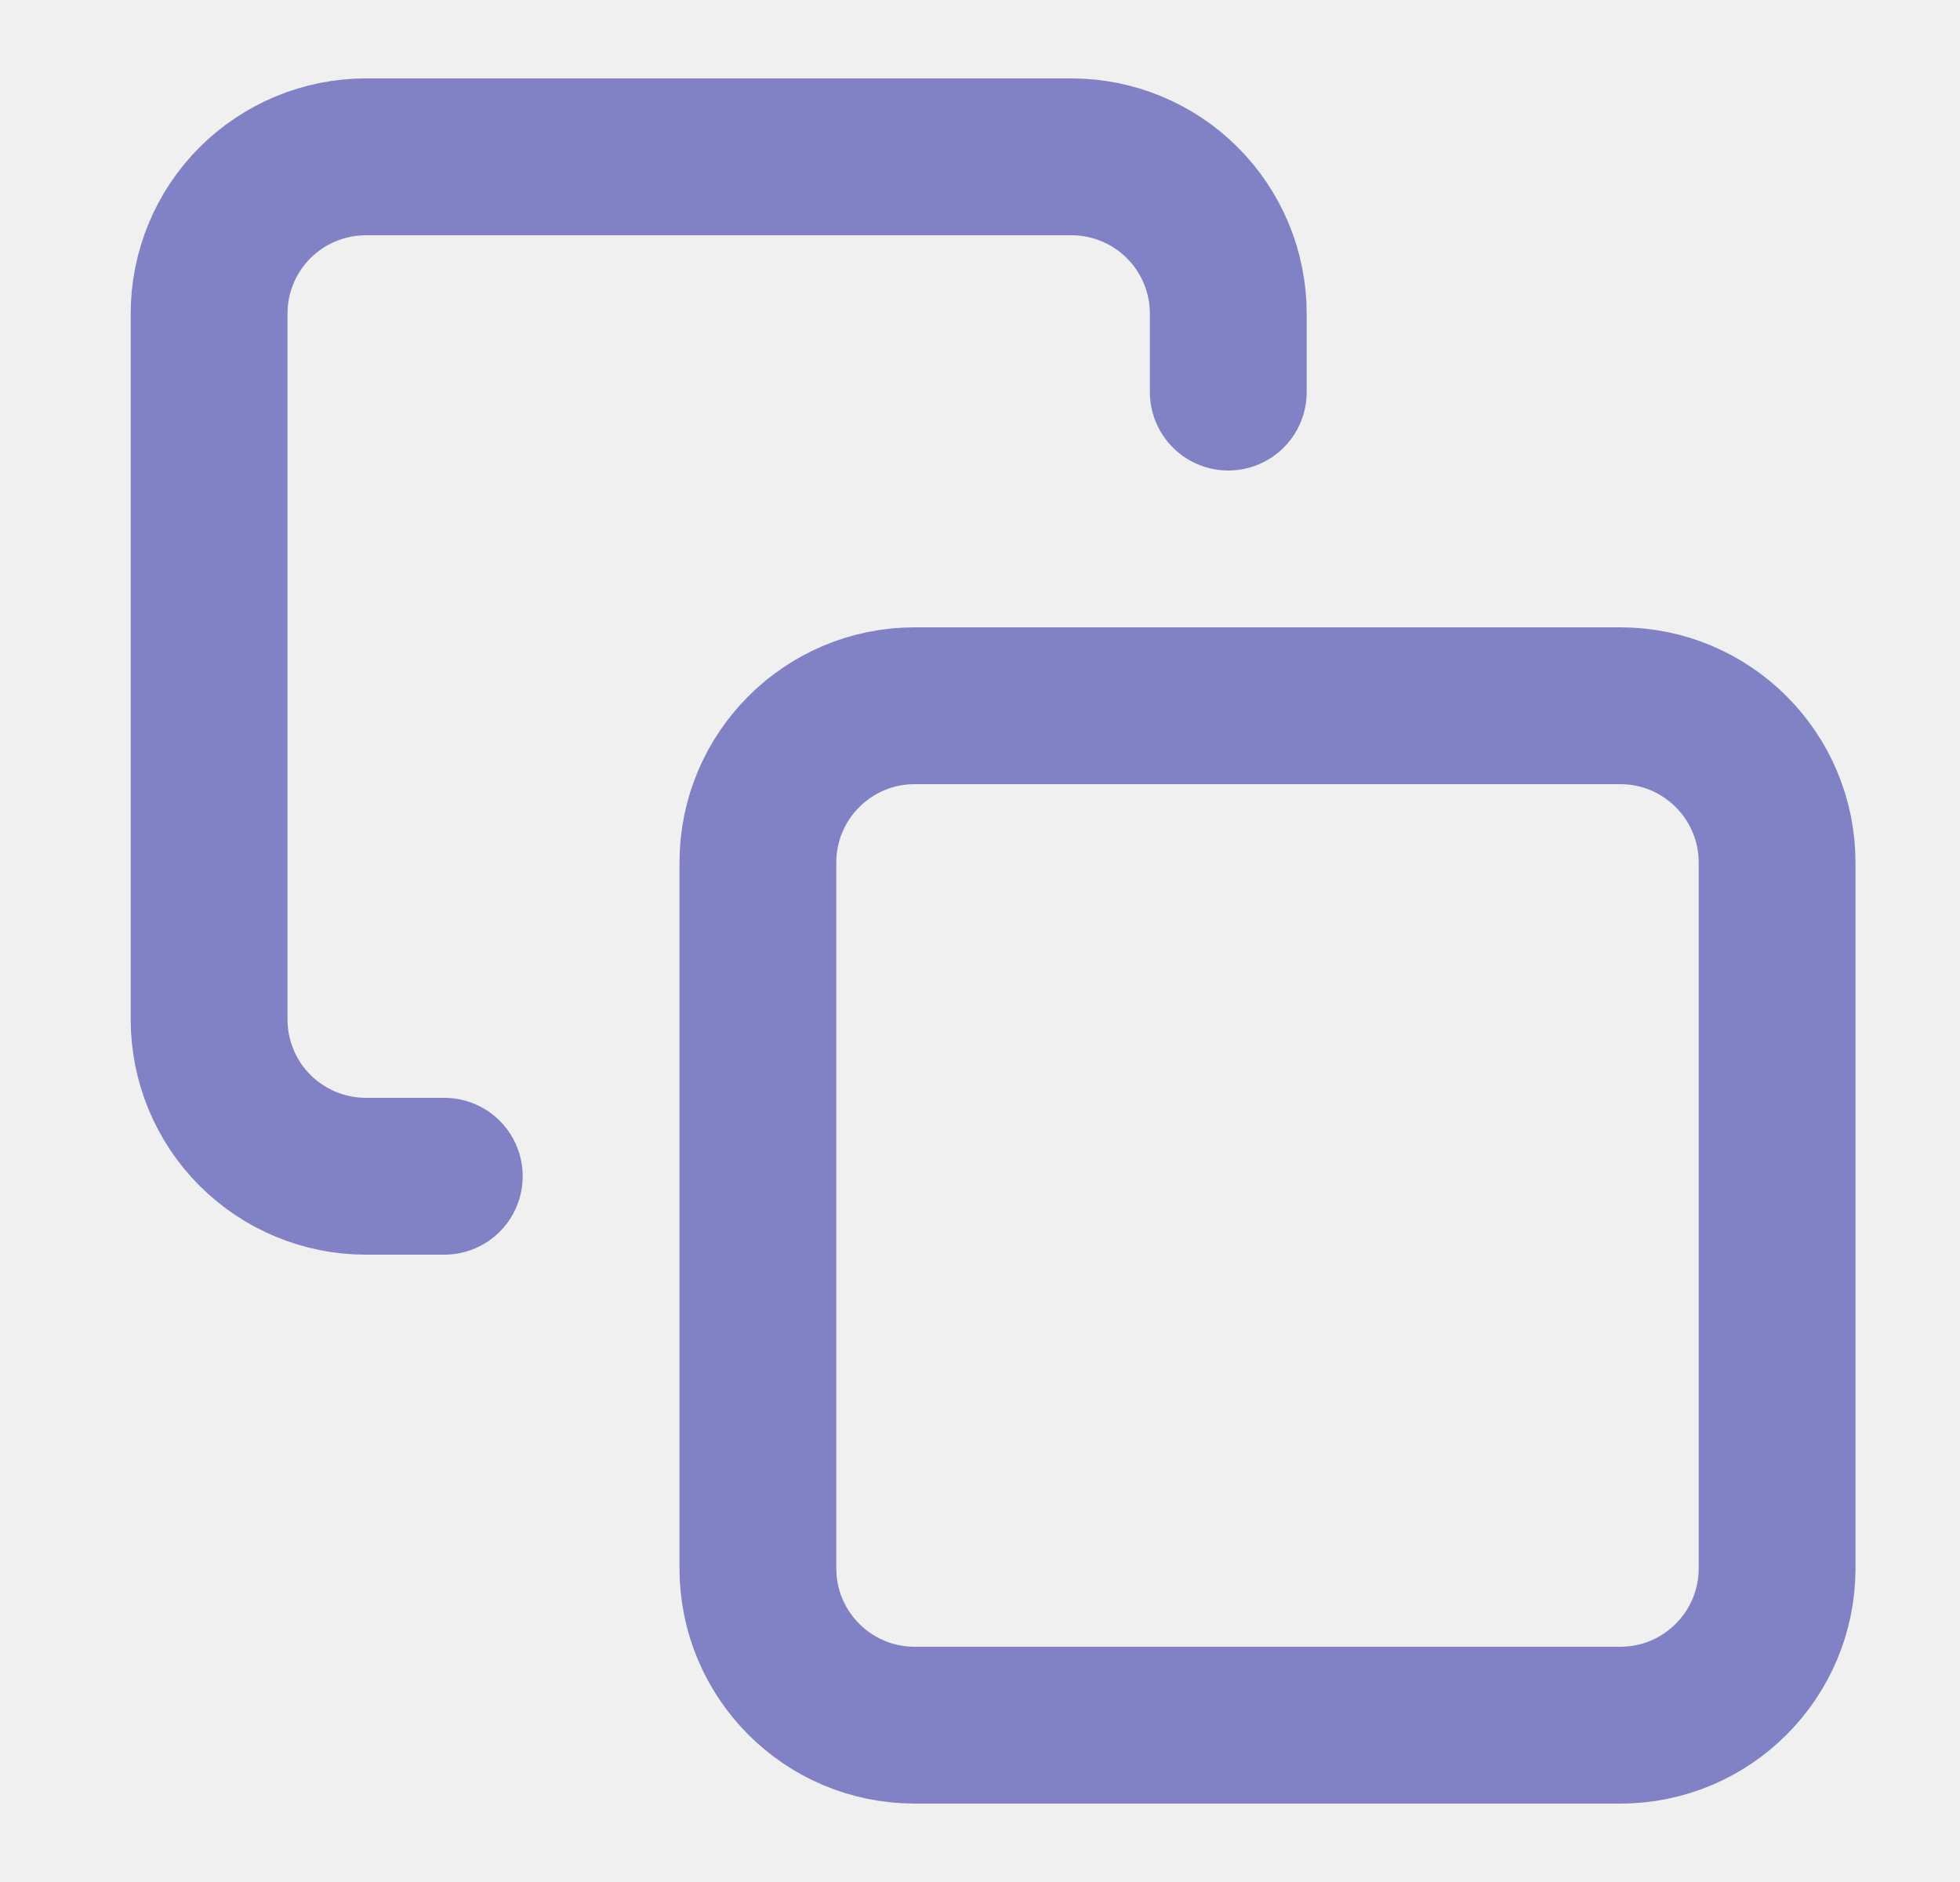
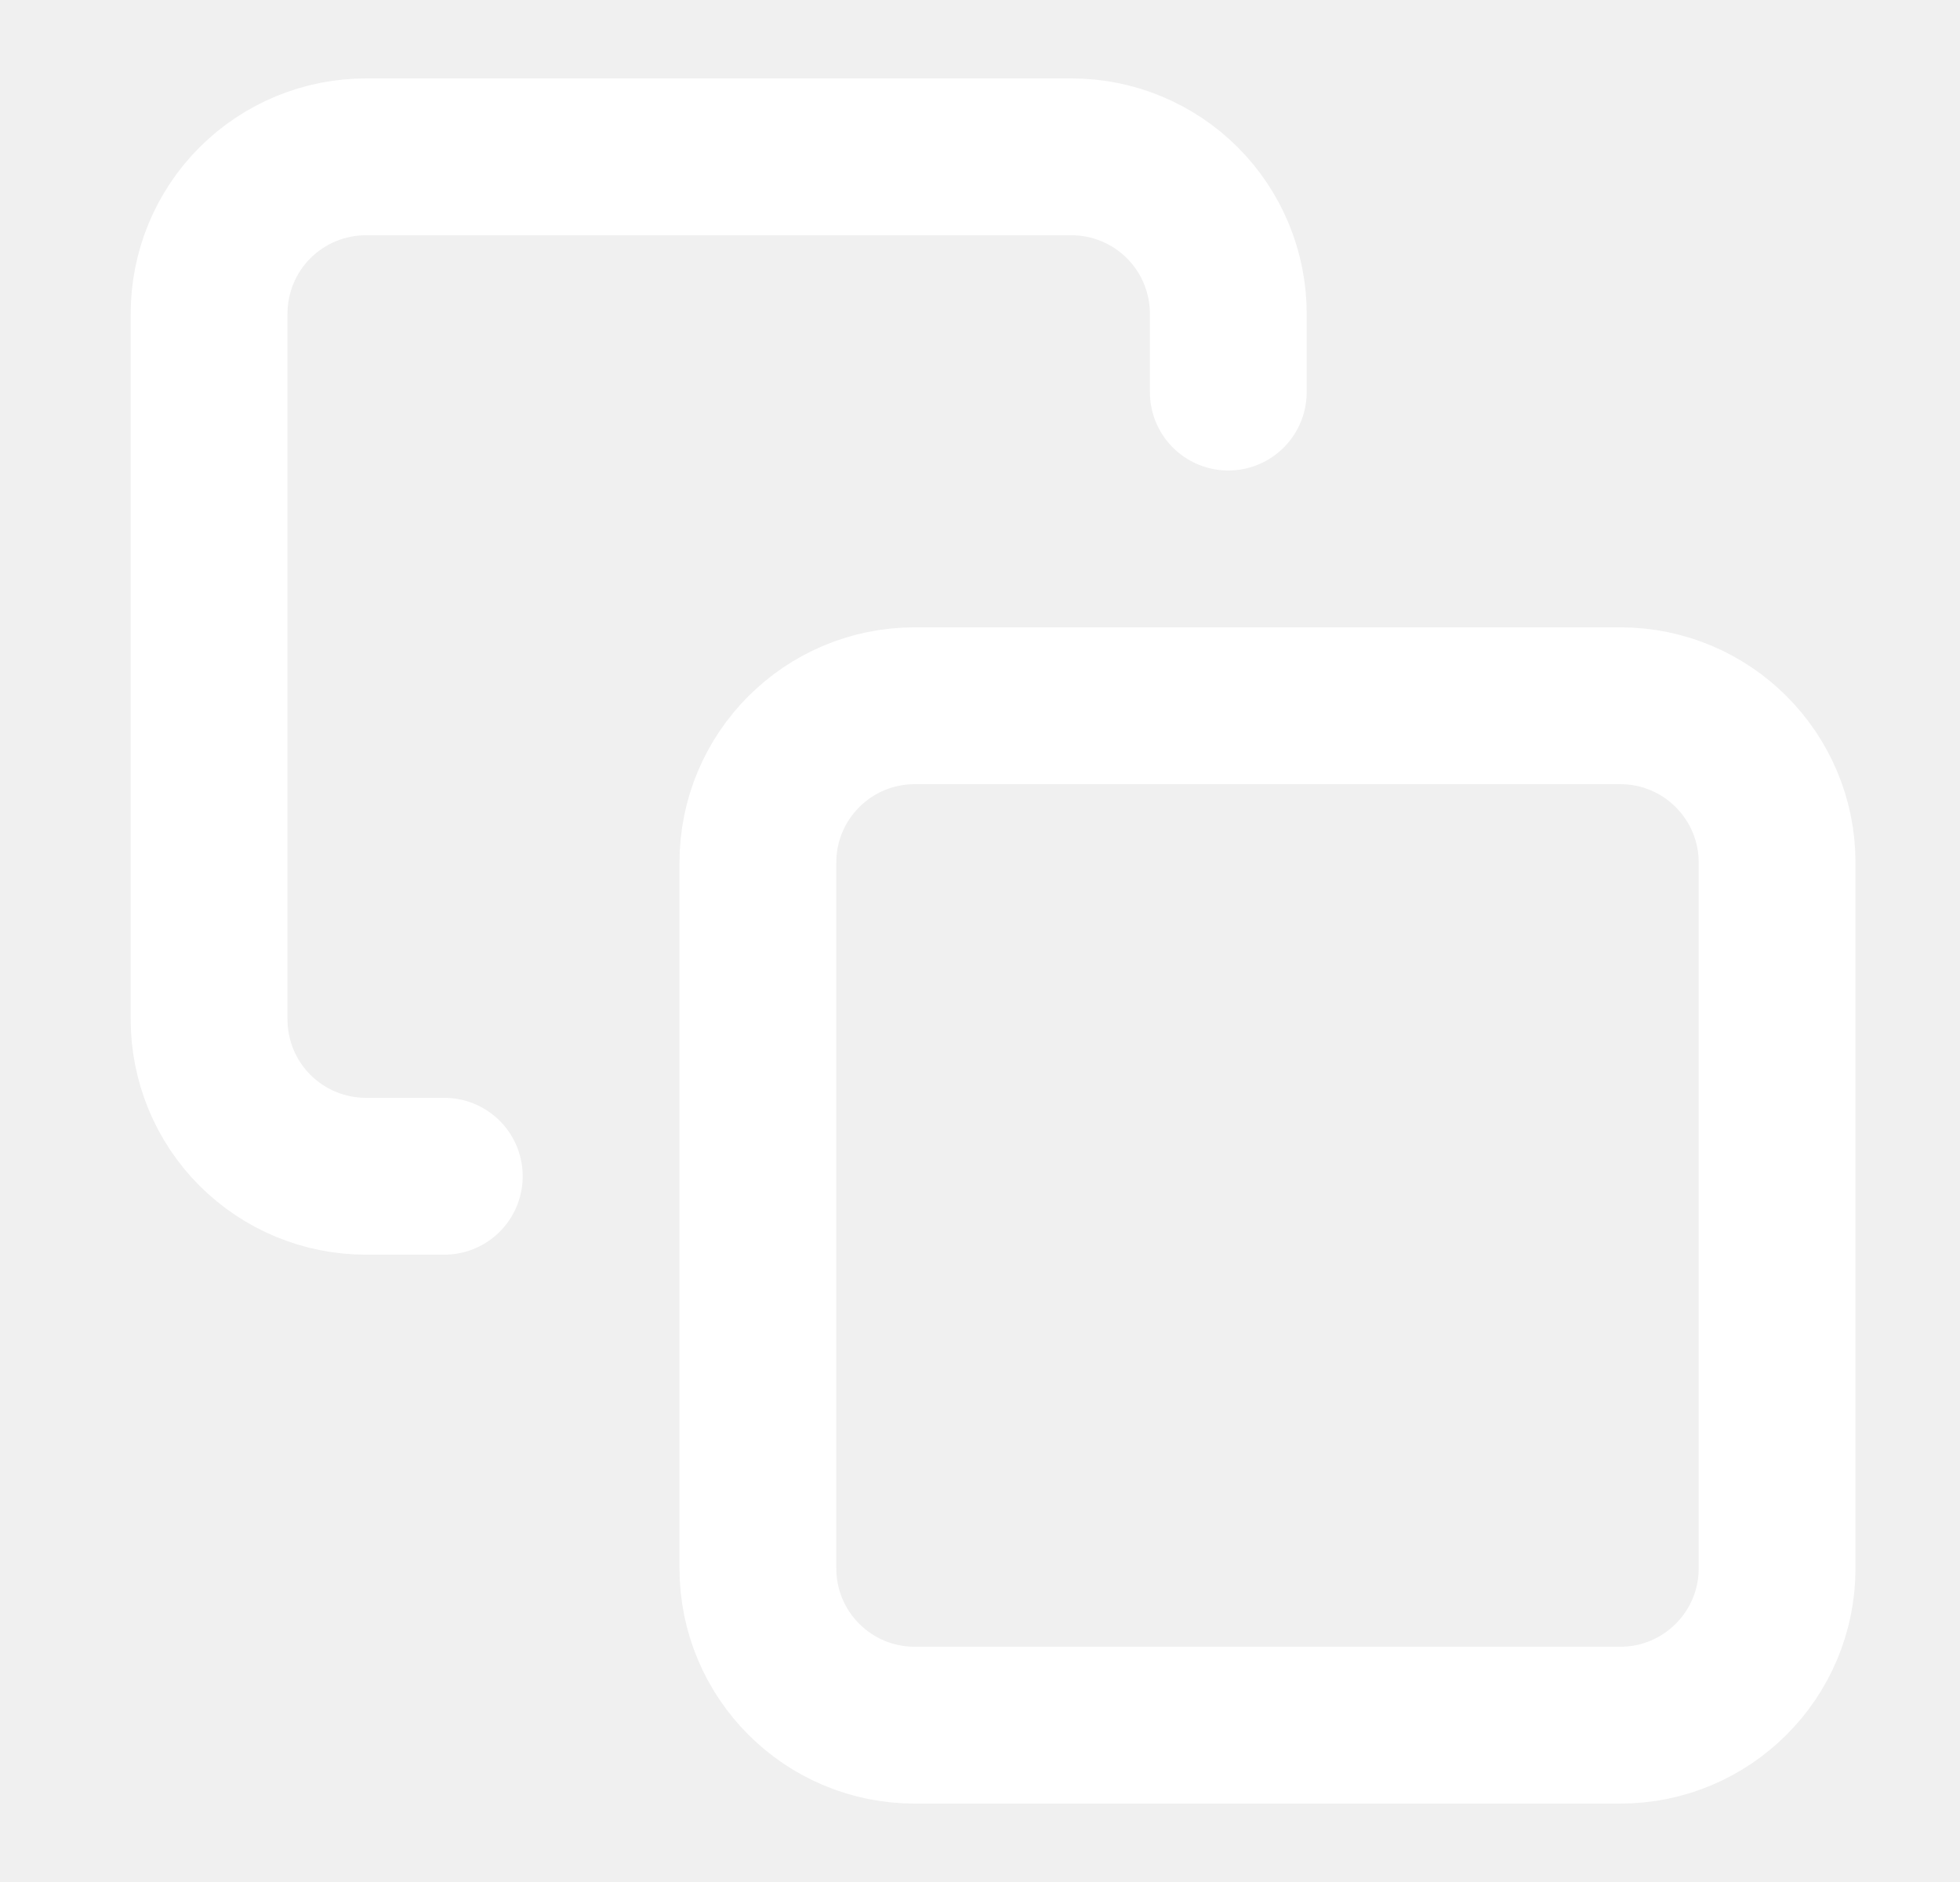
<svg xmlns="http://www.w3.org/2000/svg" width="25" height="24" viewBox="0 0 25 24" fill="none">
-   <path d="M20.667 9H11.667C10.562 9 9.667 9.895 9.667 11V20C9.667 21.105 10.562 22 11.667 22H20.667C21.771 22 22.667 21.105 22.667 20V11C22.667 9.895 21.771 9 20.667 9Z" stroke="#8082C5" stroke-width="2" stroke-linecap="round" stroke-linejoin="round" />
-   <path d="M5.667 15H4.667C4.136 15 3.628 14.789 3.252 14.414C2.877 14.039 2.667 13.53 2.667 13V4C2.667 3.47 2.877 2.961 3.252 2.586C3.628 2.211 4.136 2 4.667 2H13.667C14.197 2 14.706 2.211 15.081 2.586C15.456 2.961 15.667 3.47 15.667 4V5" stroke="#8082C5" stroke-width="2" stroke-linecap="round" stroke-linejoin="round" />
+   <path d="M20.667 9H11.667C10.562 9 9.667 9.895 9.667 11V20C9.667 21.105 10.562 22 11.667 22H20.667C21.771 22 22.667 21.105 22.667 20V11C22.667 9.895 21.771 9 20.667 9Z" stroke="white" stroke-width="2" stroke-linecap="round" stroke-linejoin="round" />
+   <path d="M5.667 15H4.667C4.136 15 3.628 14.789 3.252 14.414C2.877 14.039 2.667 13.53 2.667 13V4C2.667 3.47 2.877 2.961 3.252 2.586C3.628 2.211 4.136 2 4.667 2H13.667C14.197 2 14.706 2.211 15.081 2.586C15.456 2.961 15.667 3.47 15.667 4V5" stroke="white" stroke-width="2" stroke-linecap="round" stroke-linejoin="round" />
</svg>
